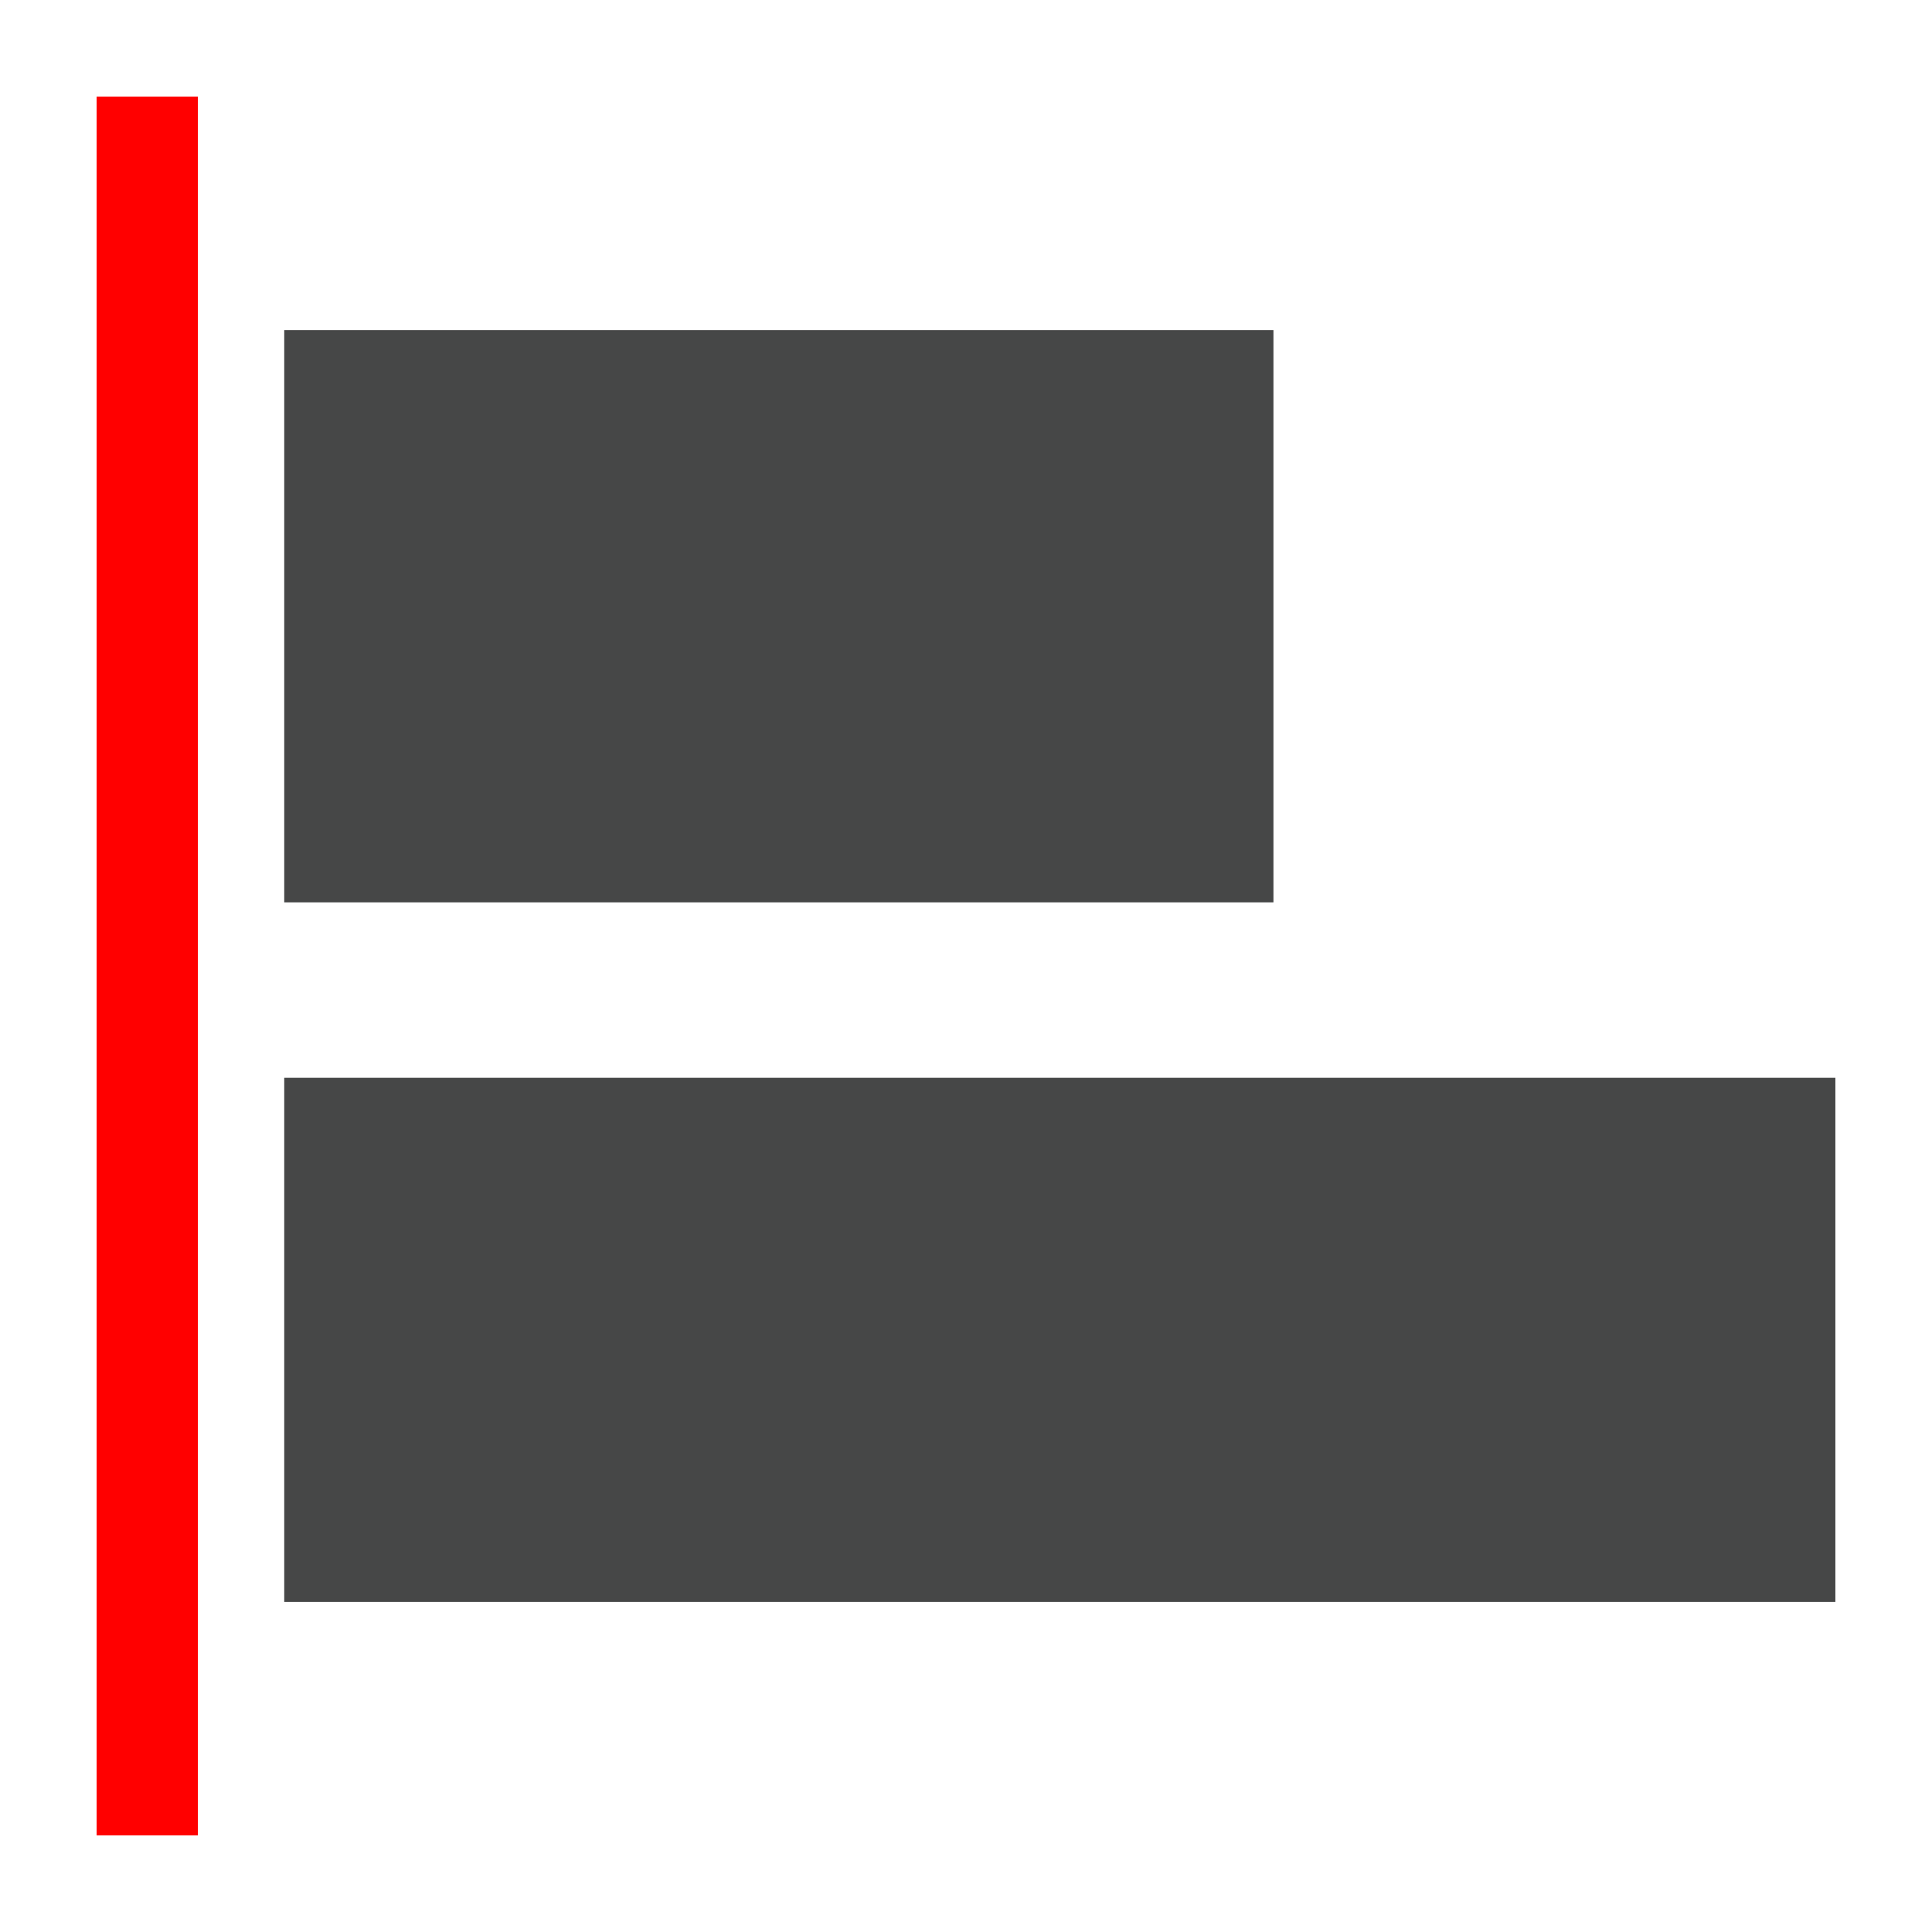
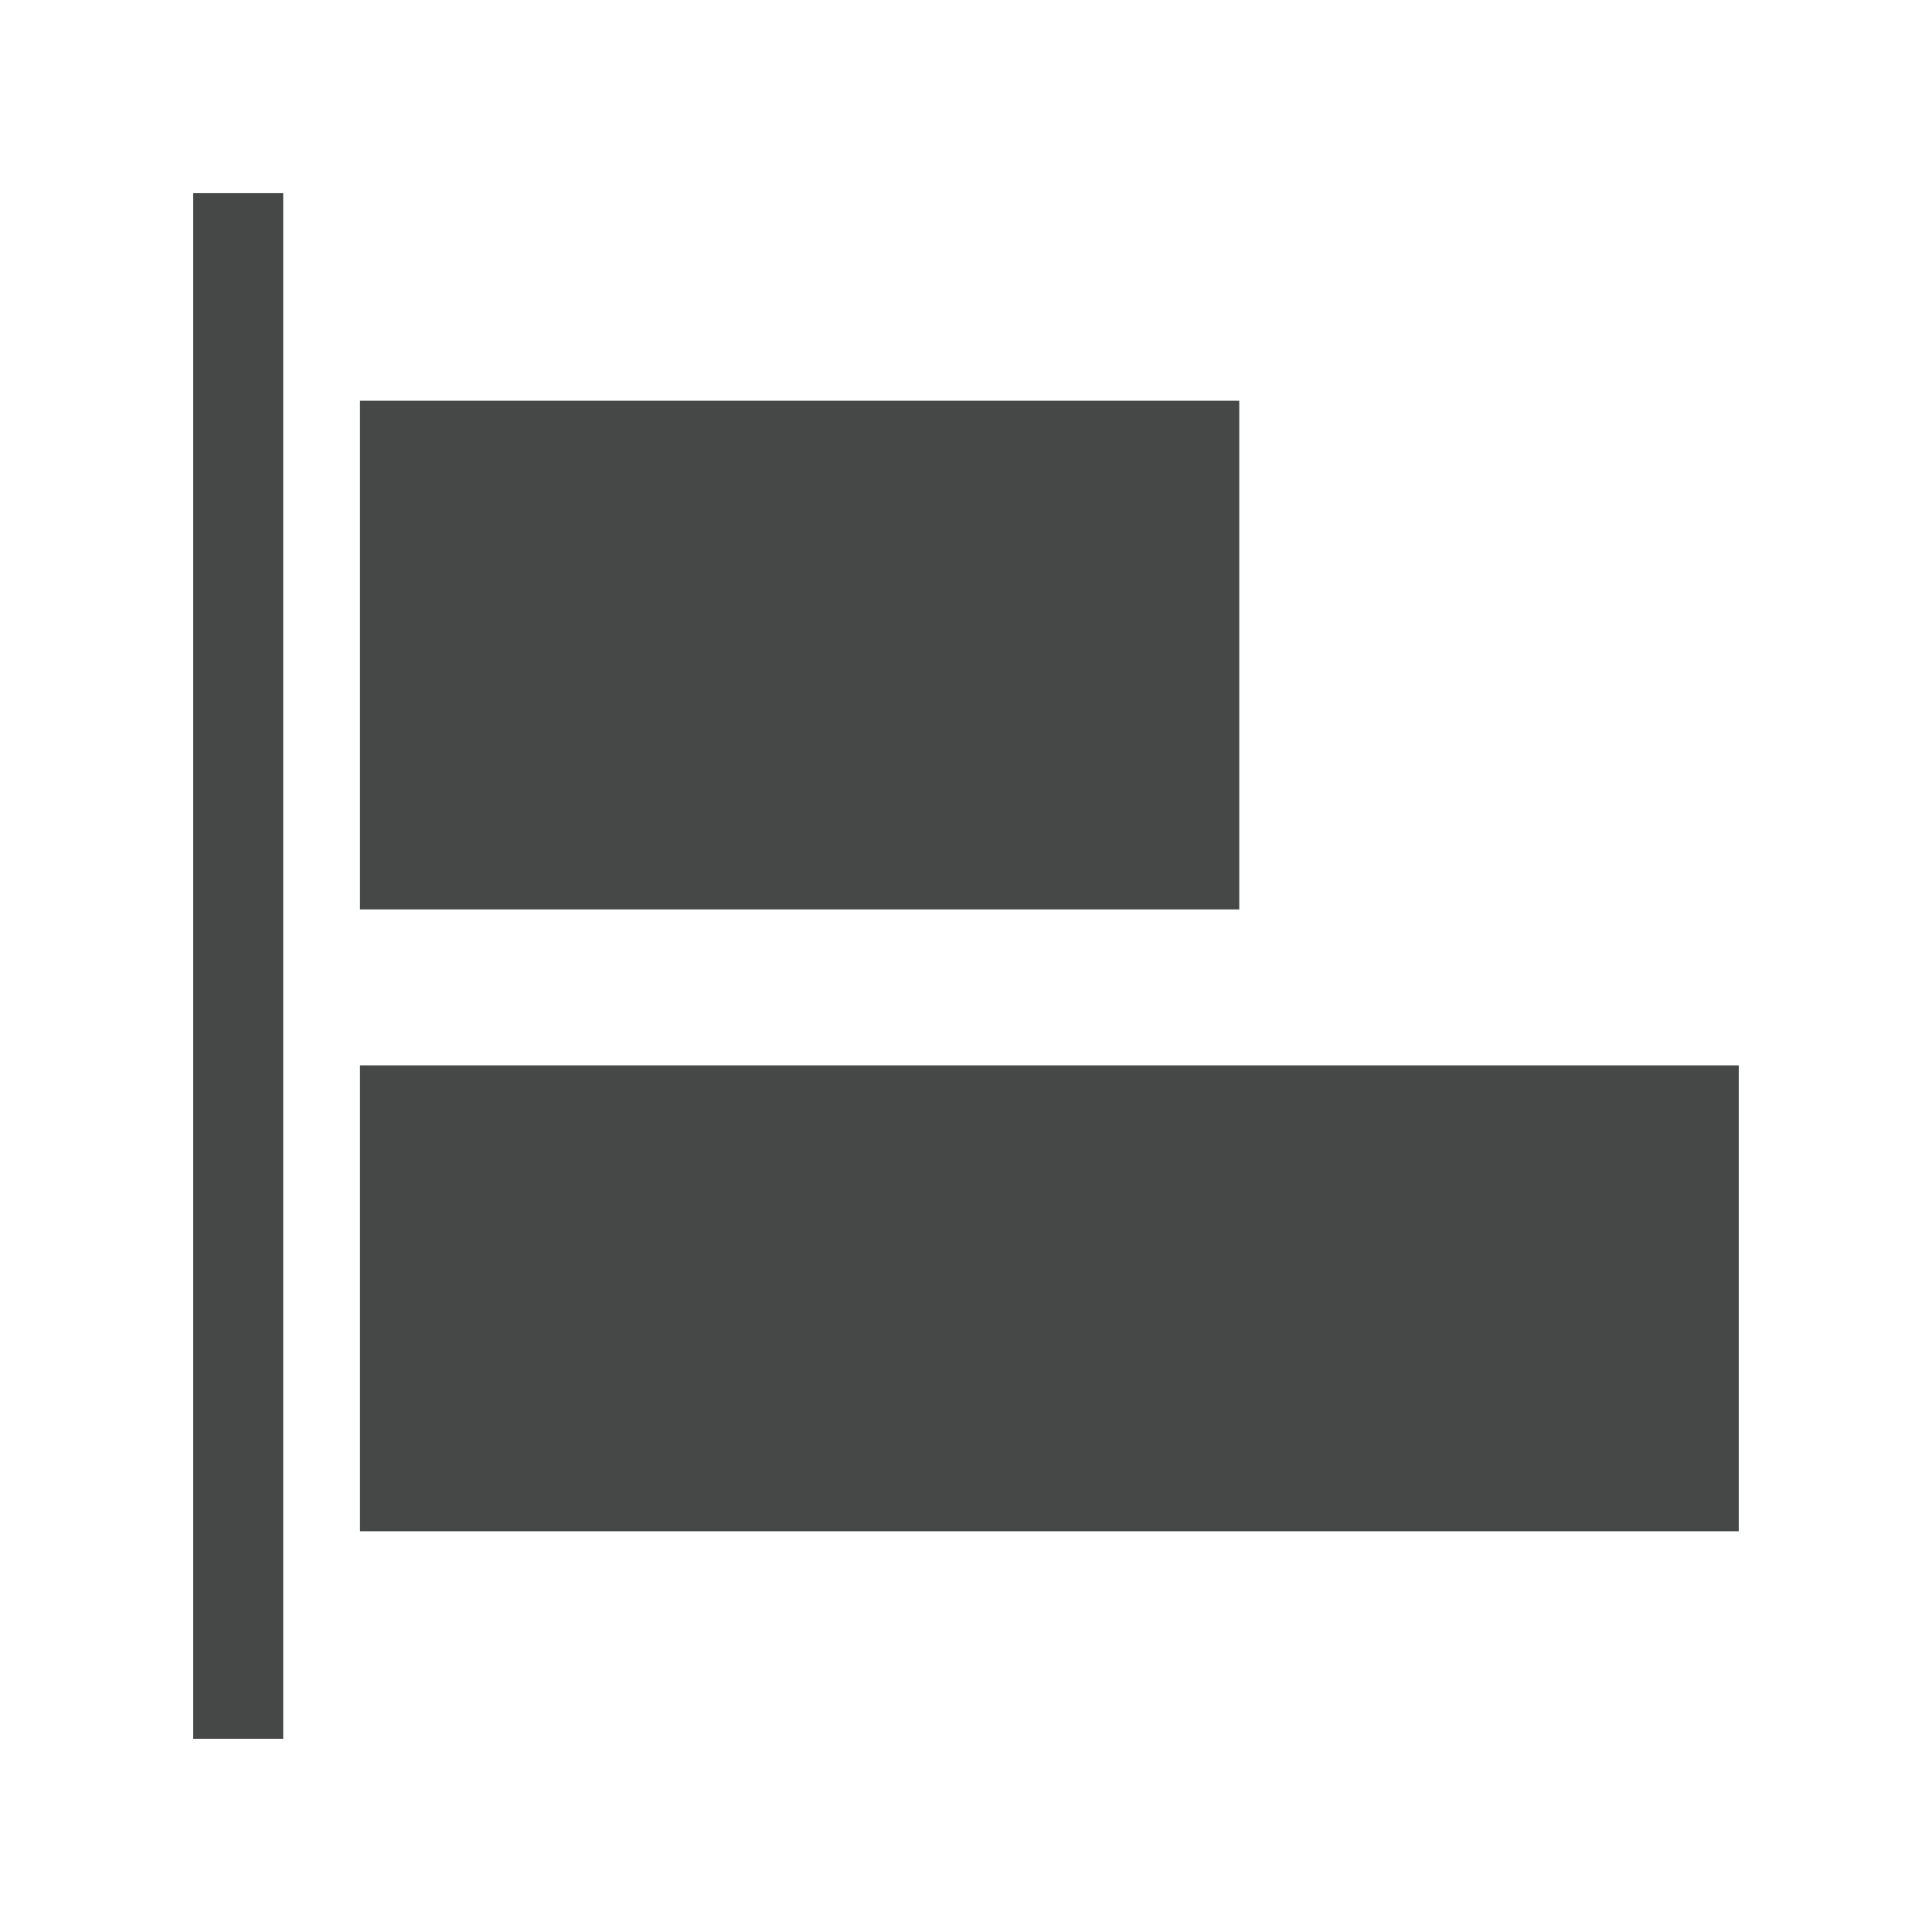
- <svg xmlns="http://www.w3.org/2000/svg" version="1.1" id="svg826" width="33.333" height="33.333" viewBox="0 0 33.333 33.333">
+ <svg xmlns="http://www.w3.org/2000/svg" version="1.1" id="svg826" width="25" height="25" viewBox="0 0 25 25">
  <defs id="defs830" />
-   <g id="g876" transform="translate(50.62377,-7.078778)">
+   <g id="g876" transform="matrix(0.6666667,0,0,0.6666667,35.13807,-3.330296)">
    <rect style="fill:#444545;fill-opacity:0.988;stroke-width:0.559" id="rect1456" height="9.873" width="17.067" y="12.774" x="-45.72" />
    <rect style="fill:#444545;fill-opacity:0.988;stroke-width:0.559" id="rect1458" height="9.043" width="26.762" y="25.674" x="-45.72" />
-     <rect style="fill:#ff0000;stroke-width:0.559" id="rect1460" height="30" width="1.747" y="8.745" x="-48.957" />
+     <rect style="fill:#444545;stroke-width:0.559;fill-opacity:0.988" id="rect1460" height="30" width="1.747" y="8.745" x="-48.957" />
  </g>
</svg>
